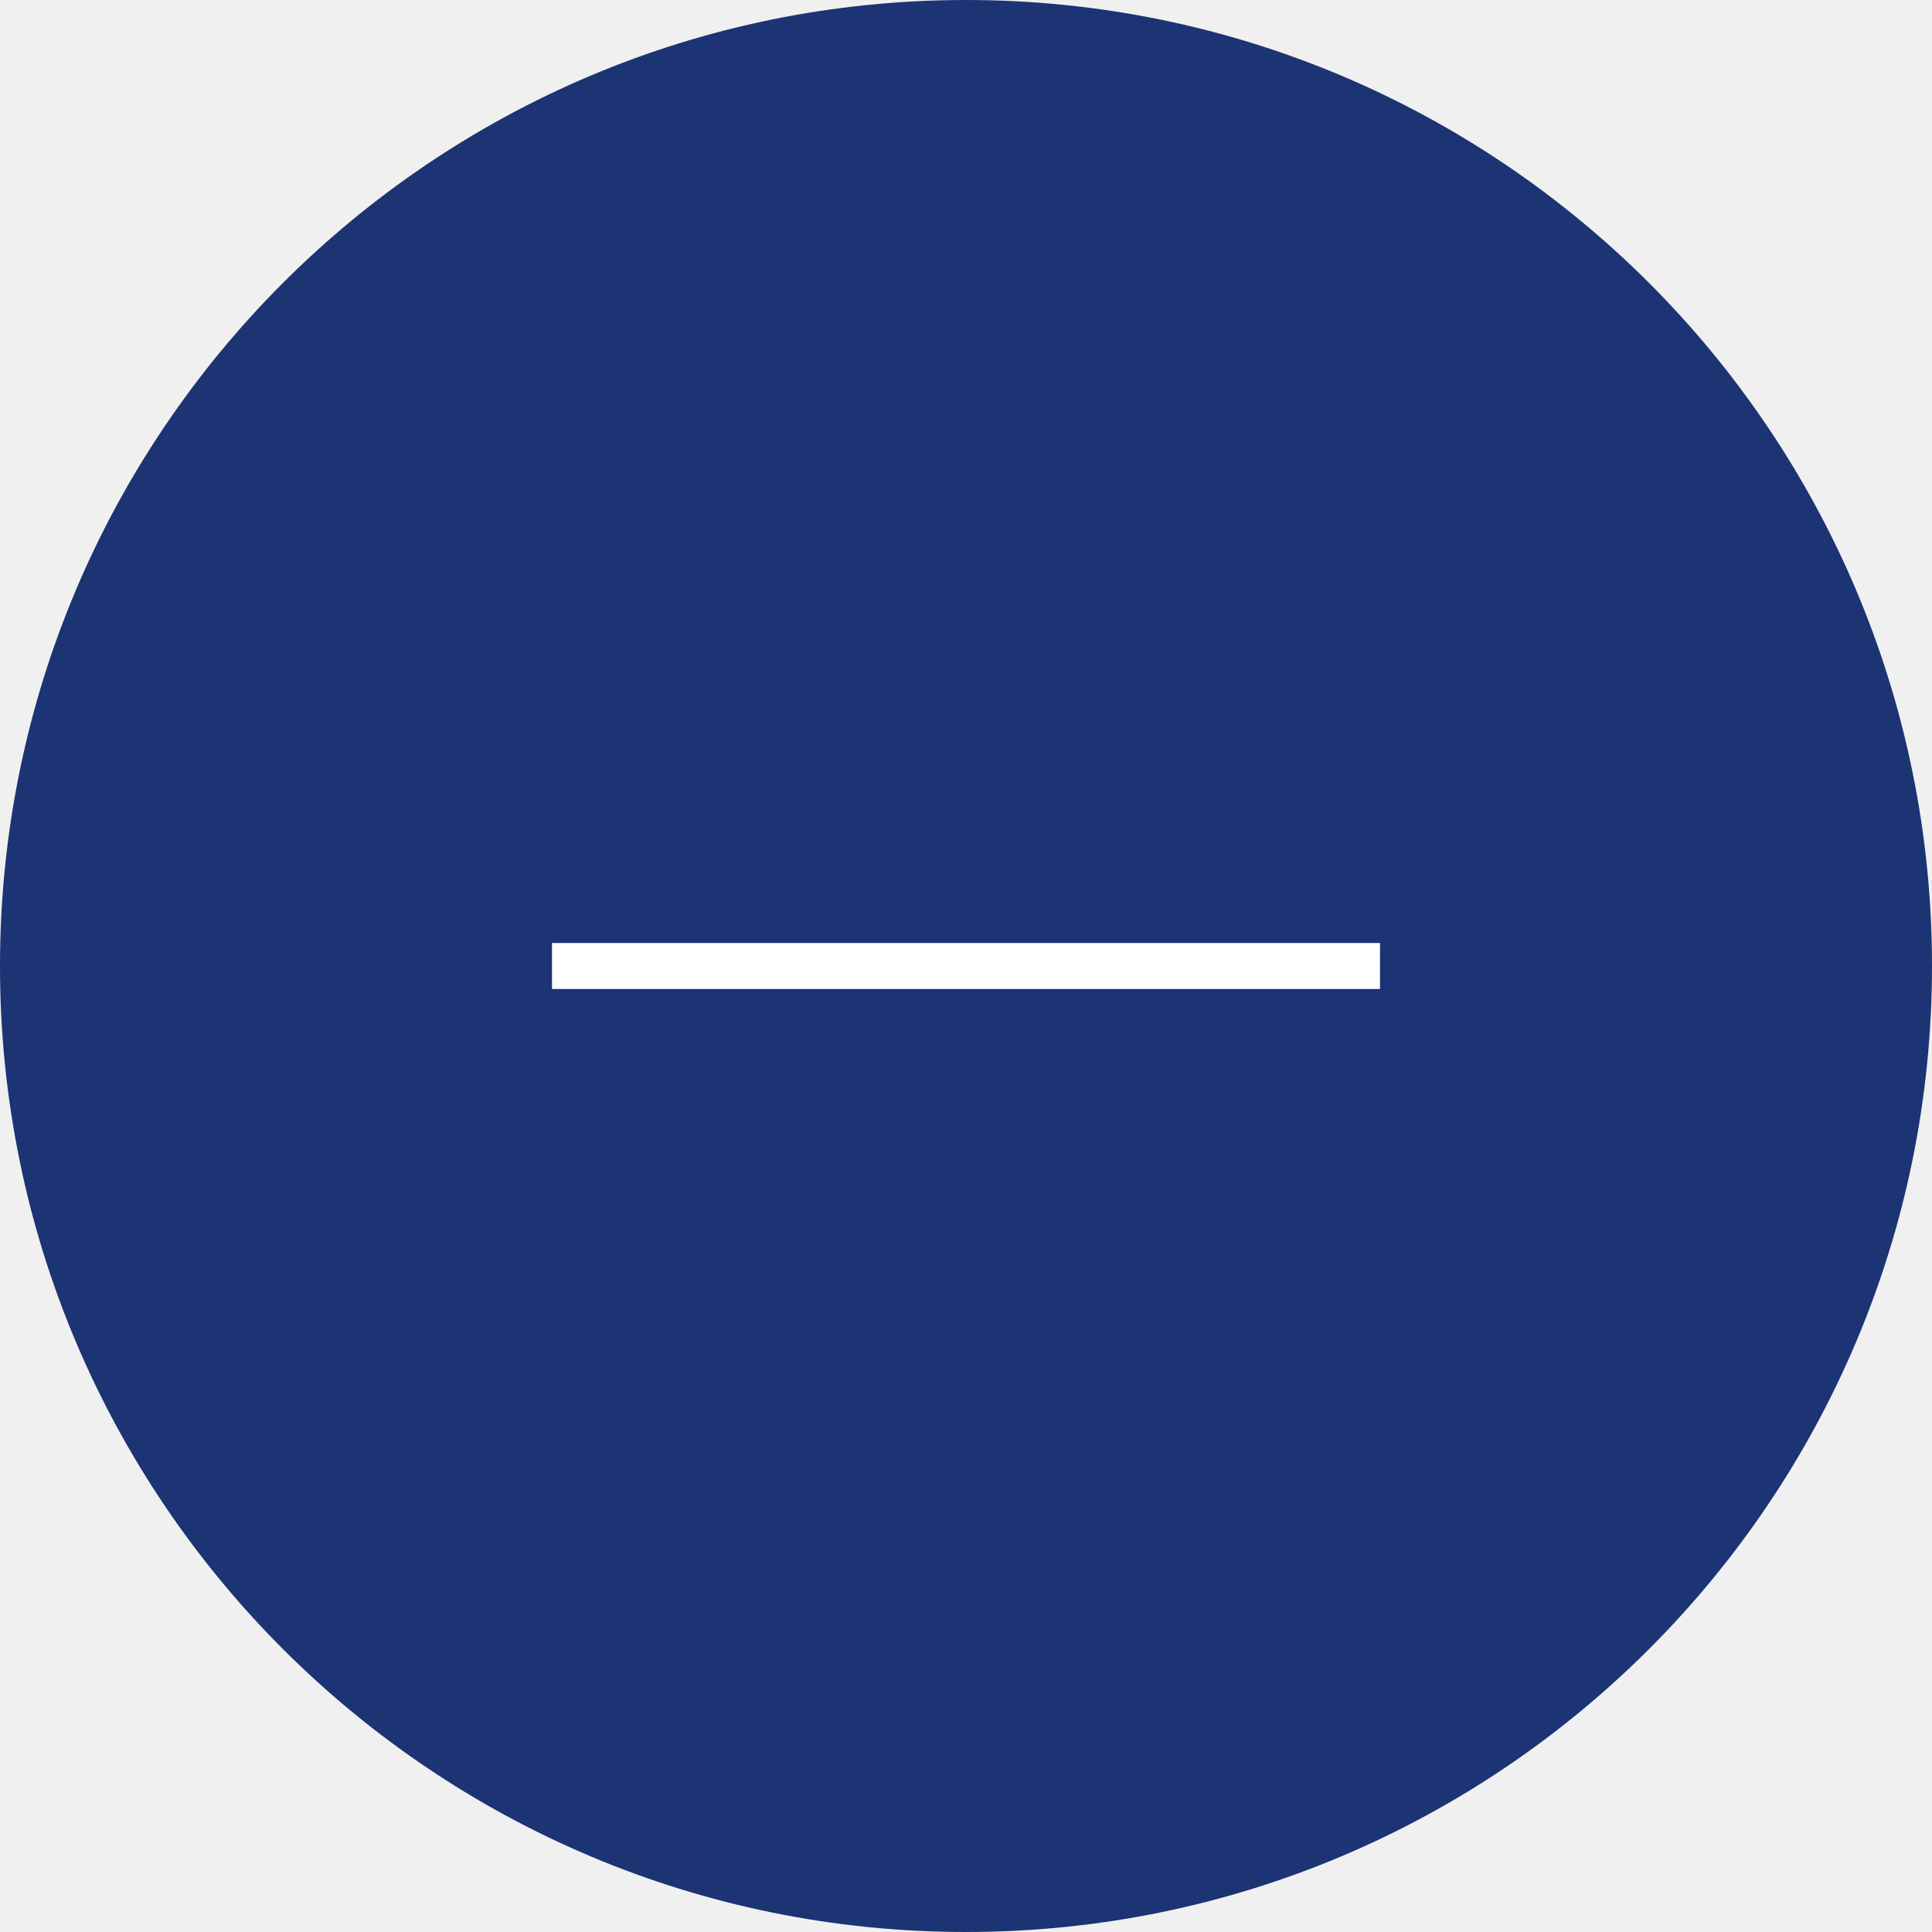
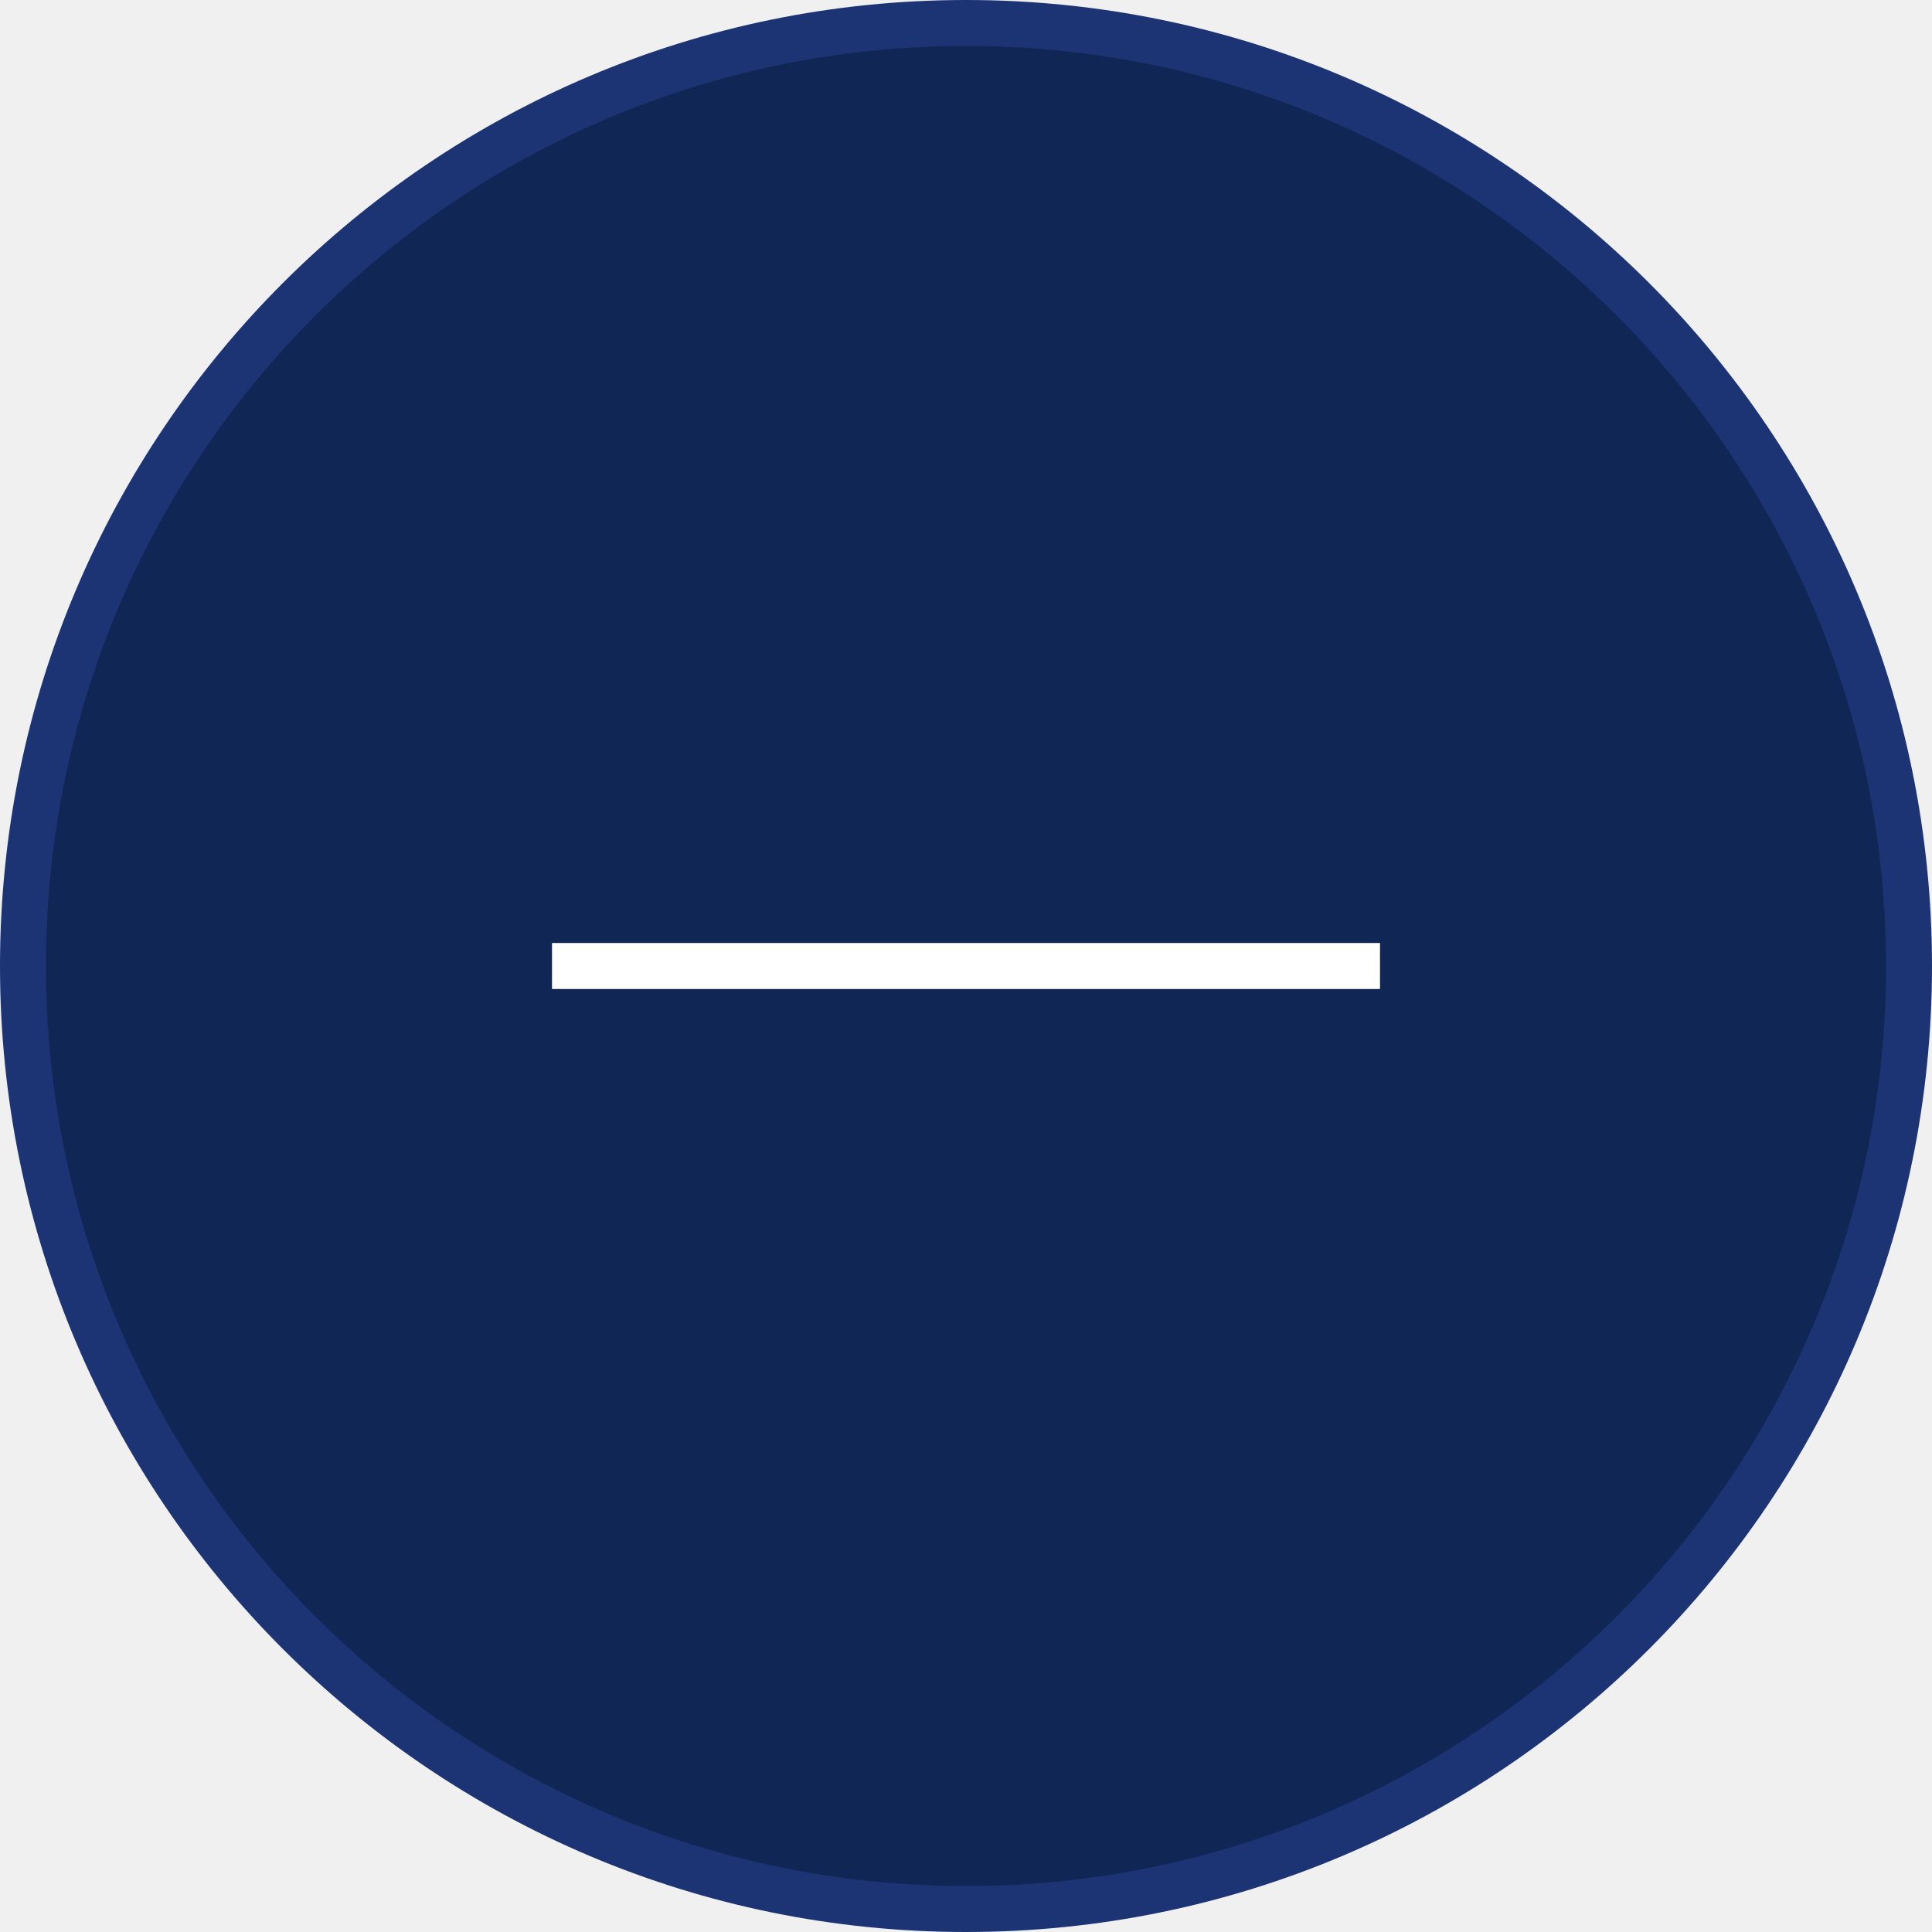
<svg xmlns="http://www.w3.org/2000/svg" width="42" height="42" viewBox="0 0 42 42" fill="none">
-   <circle cx="21" cy="21" r="20.5" fill="#1C3374" stroke="#1C3374" />
+   <circle cx="21" cy="21" r="20.5" fill="#102654" stroke="#1C3374" />
  <path d="M30 21H21H12" stroke="white" />
</svg>
